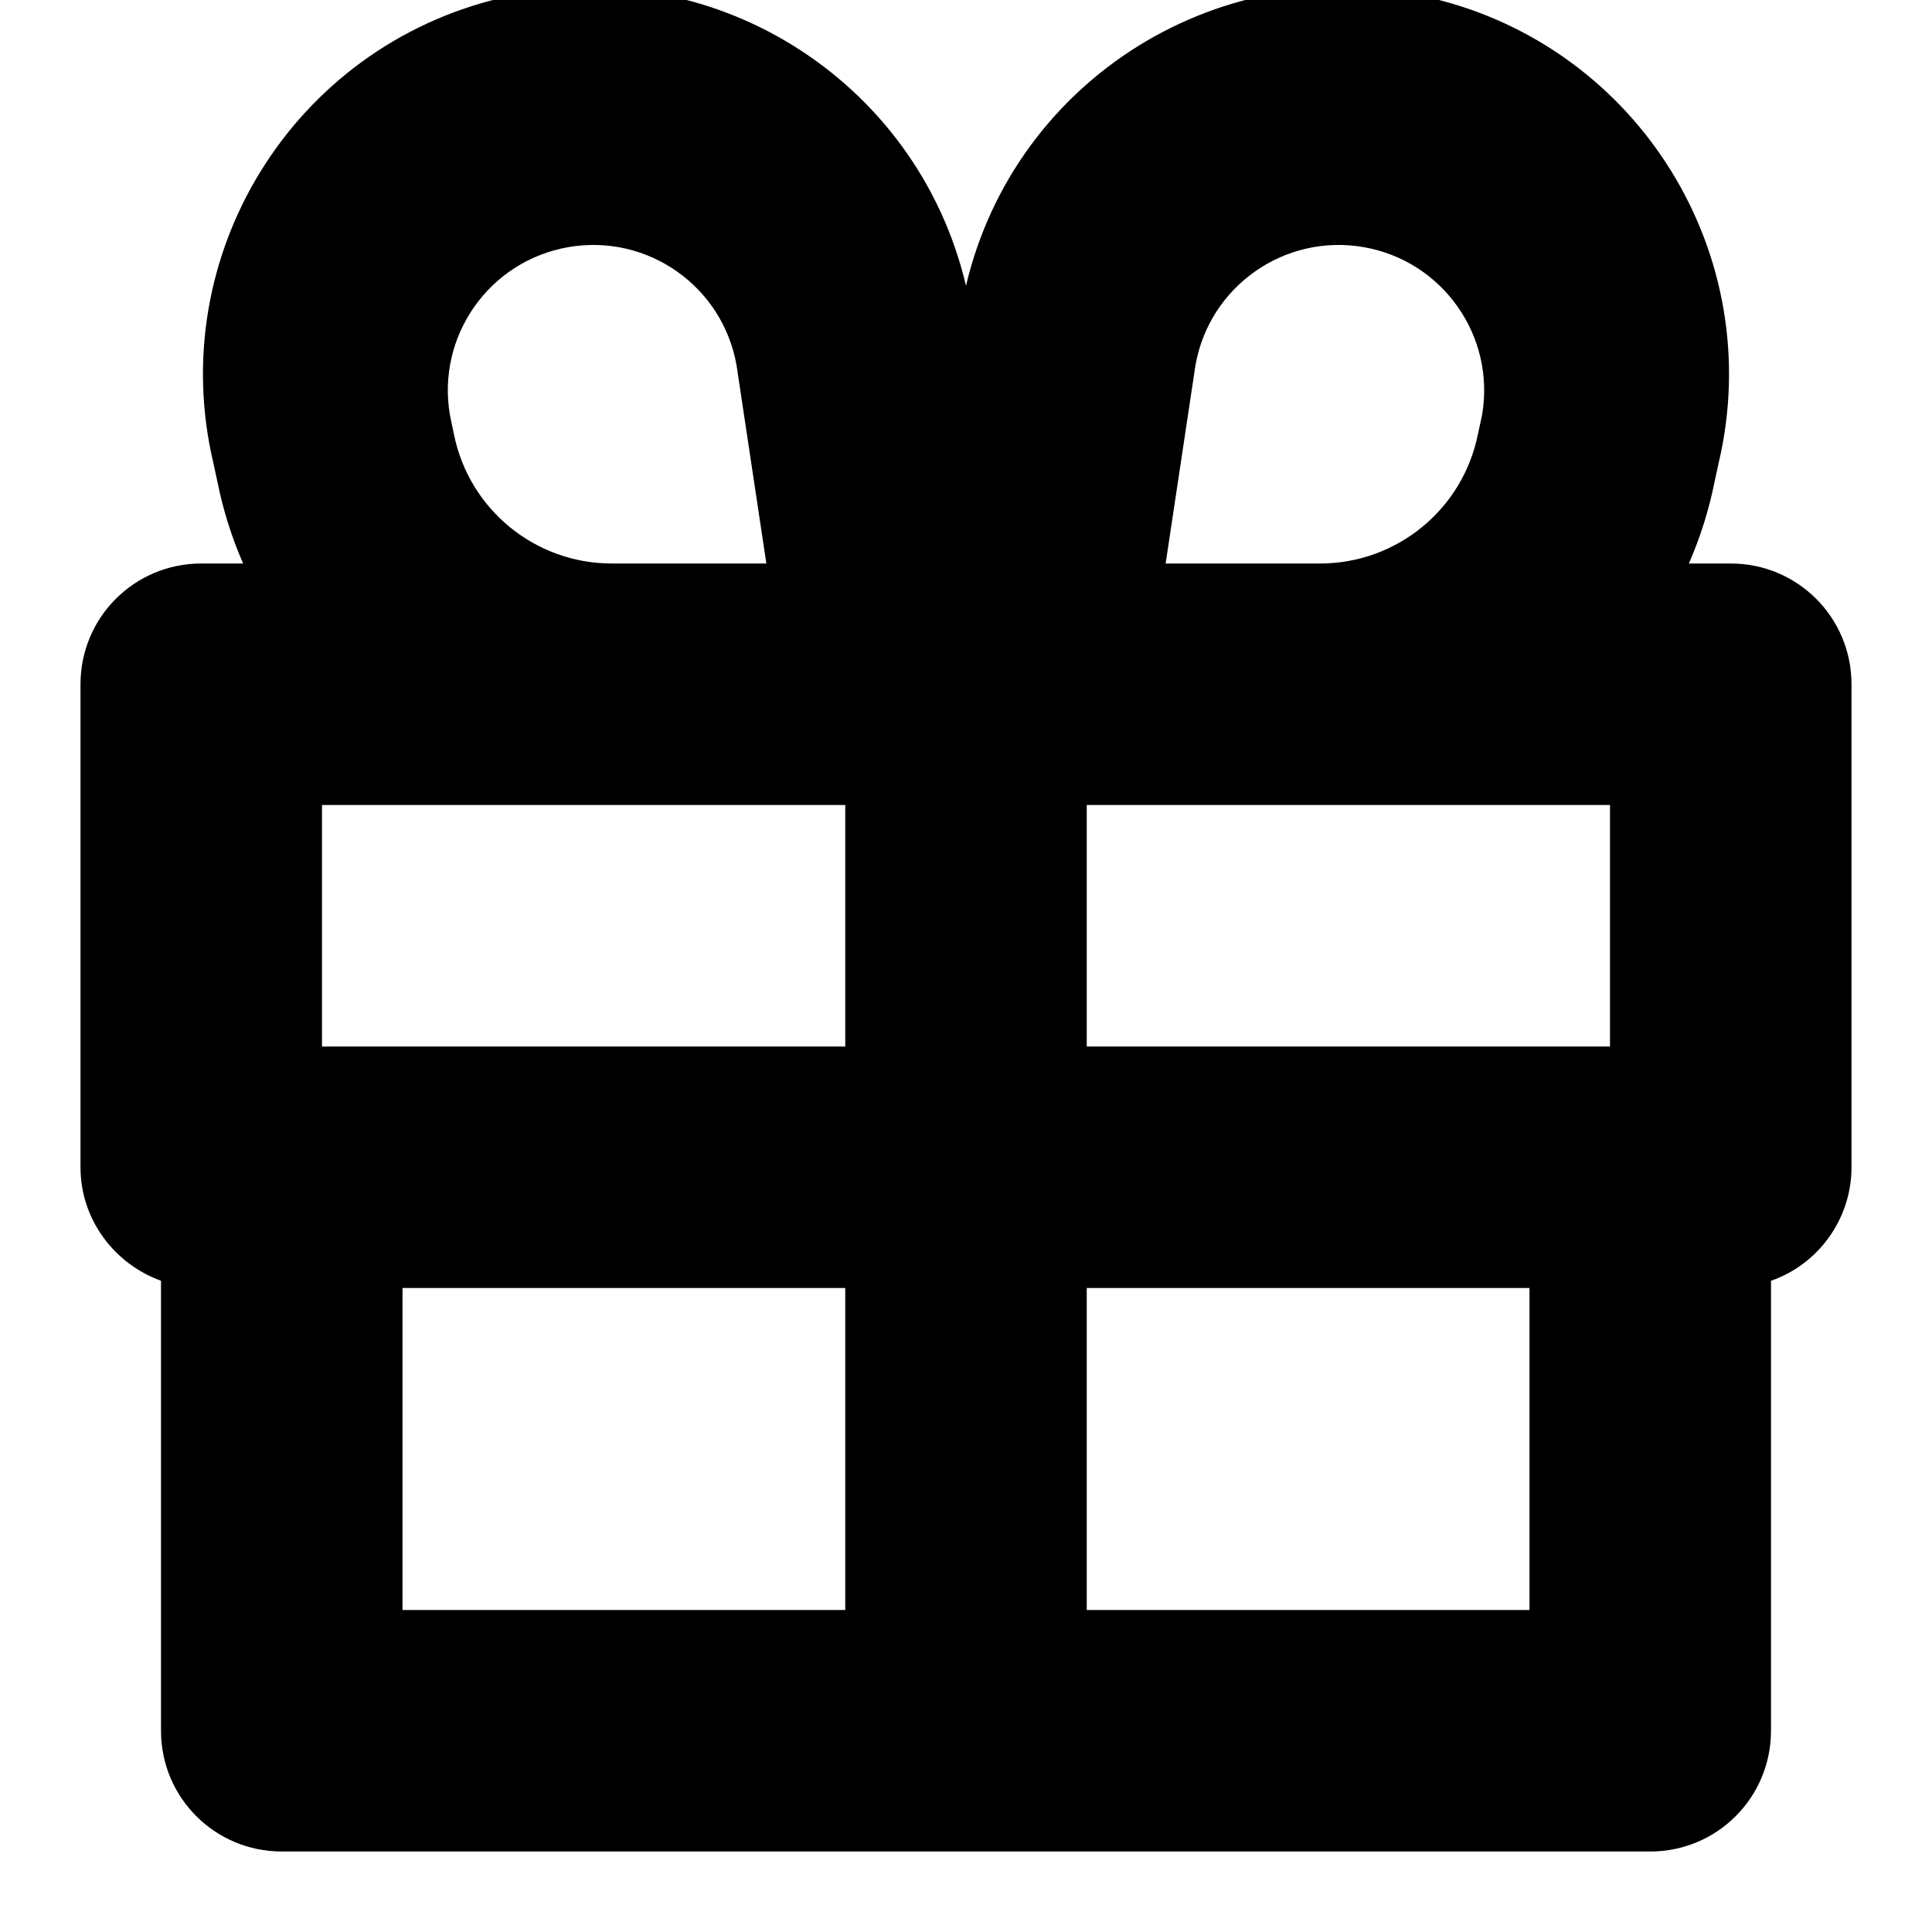
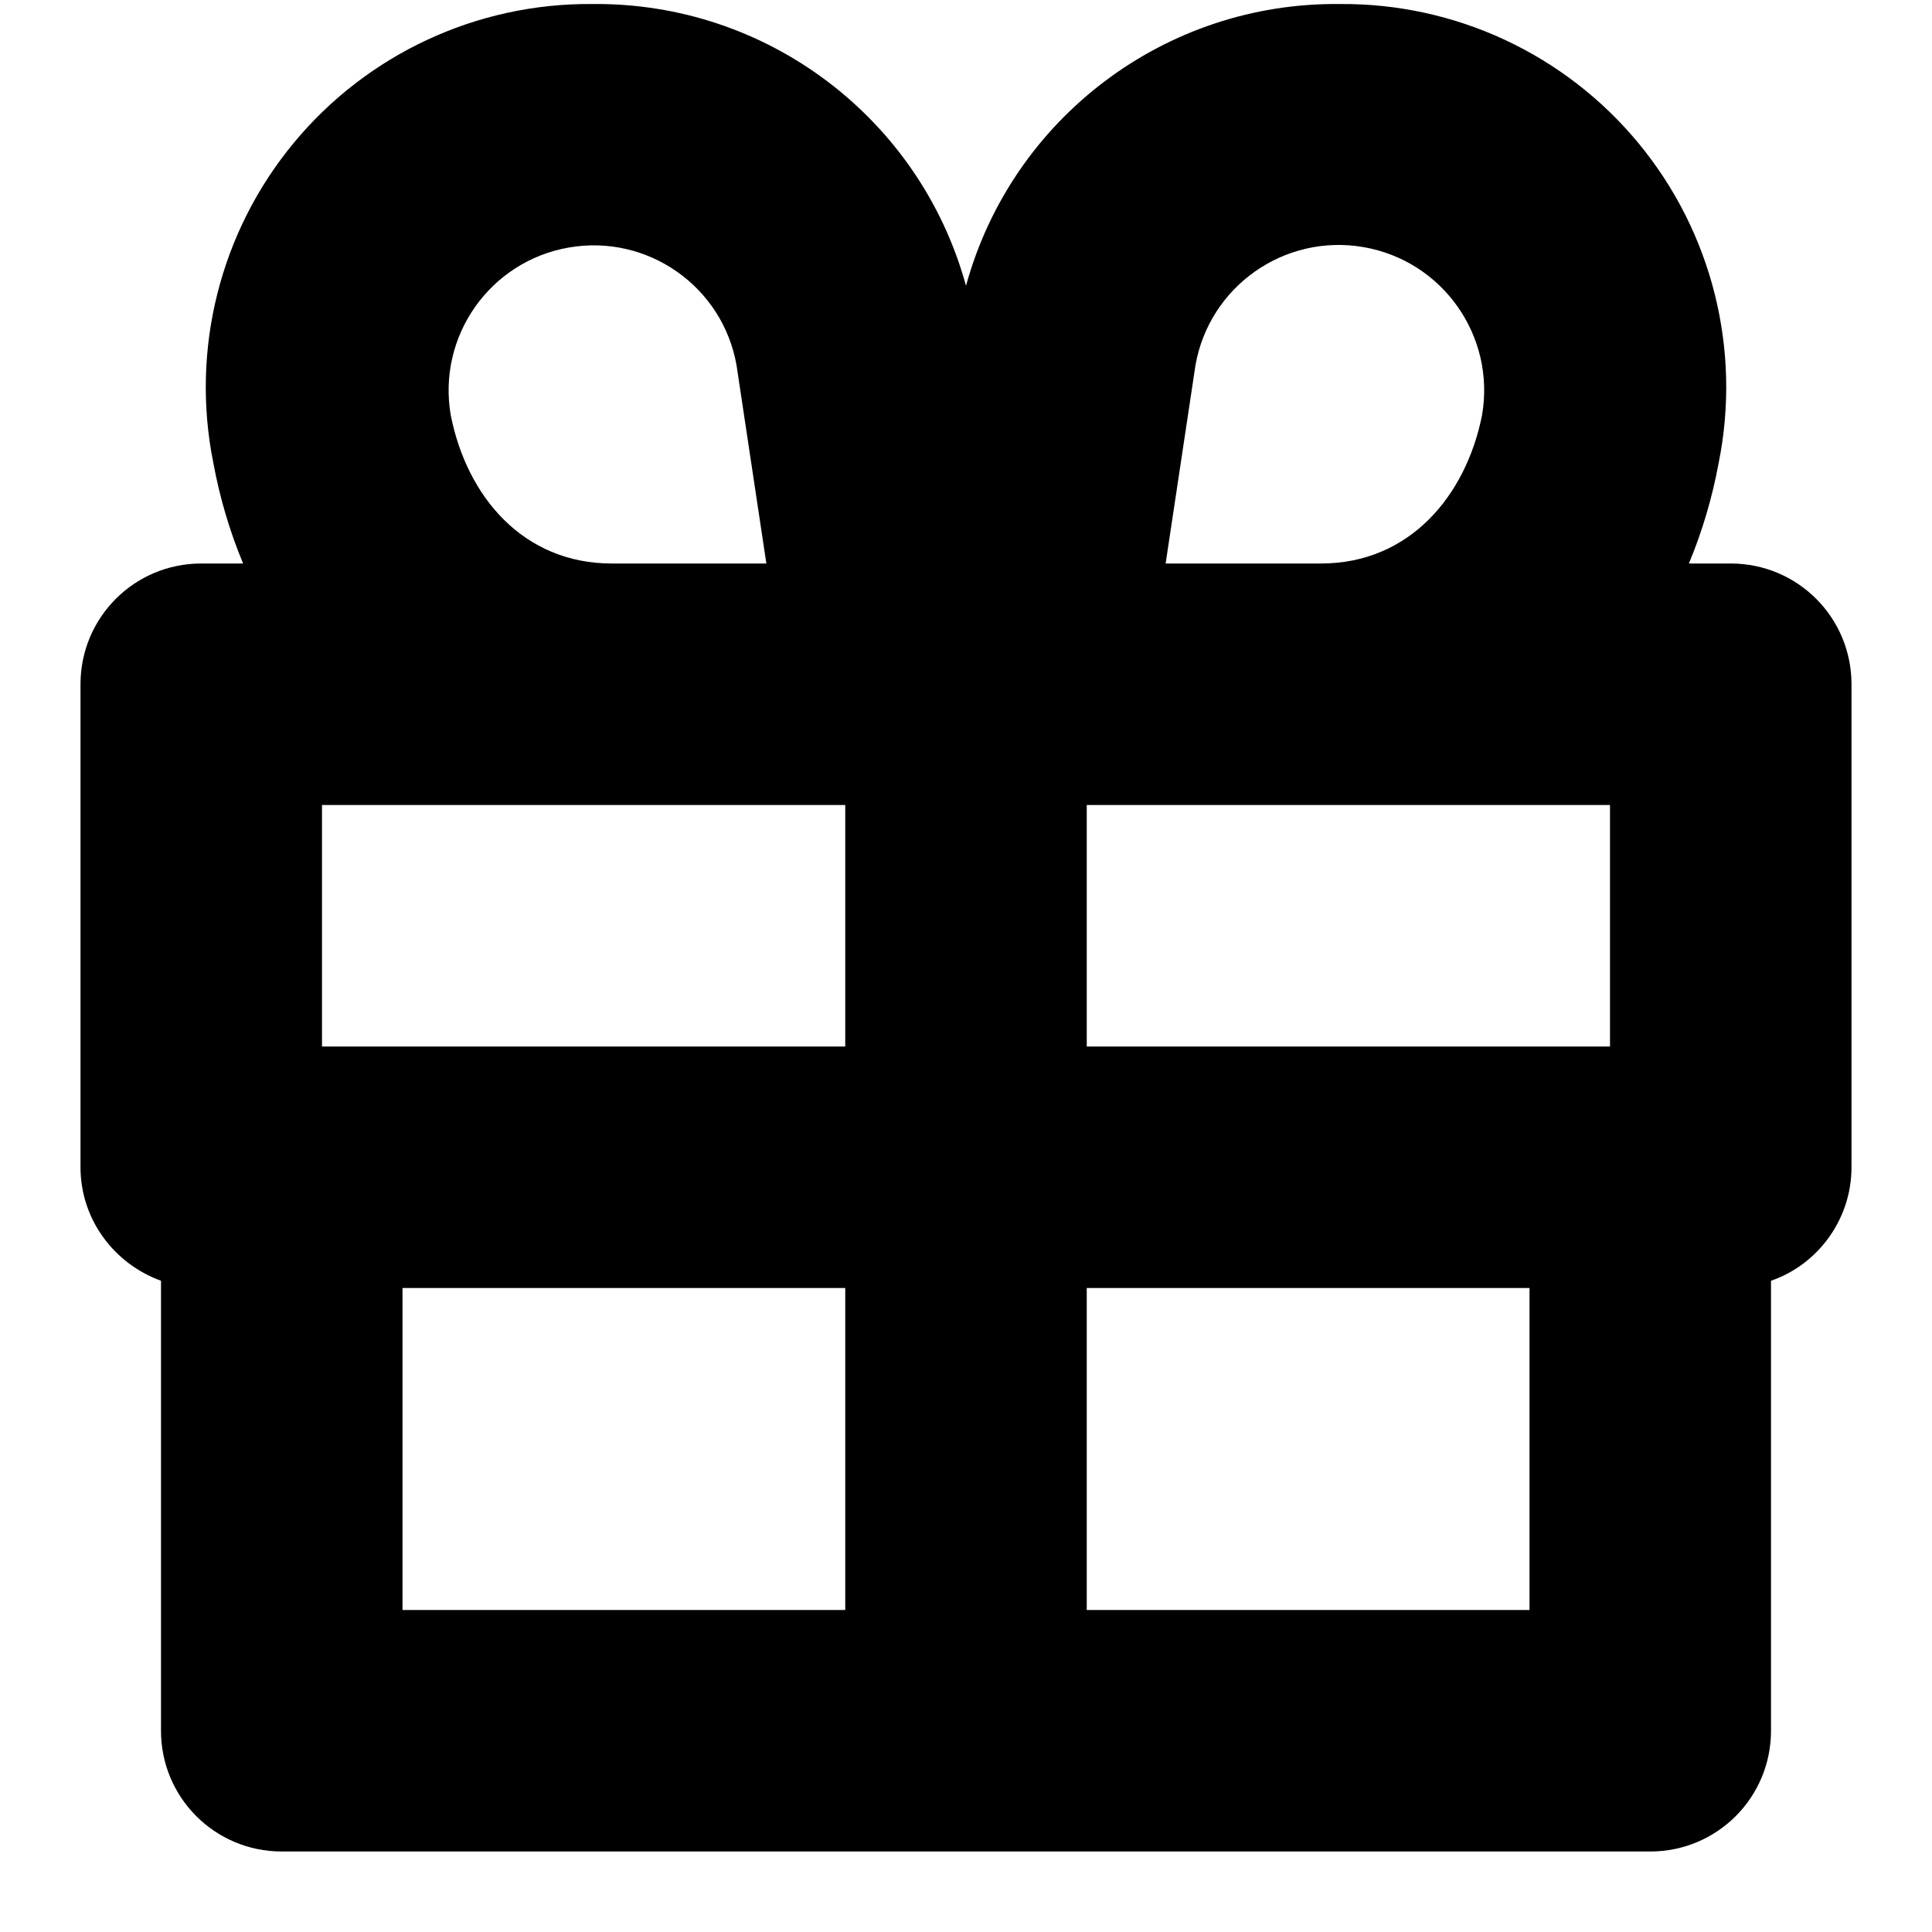
<svg xmlns="http://www.w3.org/2000/svg" width="24" height="24">
-   <path d="M2.7 5.98A5 5 0 0 0 3.02 7H2.5C1.67 7 1 7.67 1 8.5v6c0 .65.42 1.2 1 1.41v5.59c0 .83.67 1.5 1.5 1.5h17c.83 0 1.5-.67 1.5-1.5v-5.59c.58-.2 1-.76 1-1.41v-6c0-.83-.67-1.5-1.5-1.5h-.52a5 5 0 0 0 .32-1.02l.05-.23A4.8 4.8 0 0 0 12 3.55a4.8 4.8 0 0 0-9.35 2.2zM7.6 7a2 2 0 0 1-1.96-1.6l-.05-.24a1.8 1.8 0 1 1 3.56-.62L9.52 7zm7.25-2.46a1.8 1.8 0 1 1 3.56.62l-.05.23A2 2 0 0 1 16.4 7h-1.92zM20 10v3h-6.5v-3zm-9.5 0v3H4v-3zm3 6H19v4h-5.5zm-3 0v4H5v-4z" />
+   <path d="M3.02 7H2.5C1.67 7 1 7.67 1 8.5v6c0 .65.42 1.2 1 1.41v5.59c0 .83.67 1.5 1.5 1.5h17c.83 0 1.5-.67 1.5-1.5v-5.59c.58-.2 1-.76 1-1.41v-6c0-.83-.67-1.5-1.5-1.5h-.52q.25-.6.37-1.25a4.76 4.76 0 0 0-4.71-5.7A4.76 4.76 0 0 0 12 3.55 4.76 4.76 0 0 0 7.36.05a4.76 4.76 0 0 0-4.71 5.7q.12.65.37 1.25M7.6 7c-1.1 0-1.8-.83-2-1.84a1.8 1.8 0 1 1 3.55-.62L9.52 7zm7.25-2.46a1.8 1.8 0 1 1 3.56.62c-.2 1-.9 1.84-2 1.84h-1.93zM20 10v3h-6.5v-3zm-9.5 0v3H4v-3zm3 6H19v4h-5.5zm-3 0v4H5v-4z" />
</svg>
